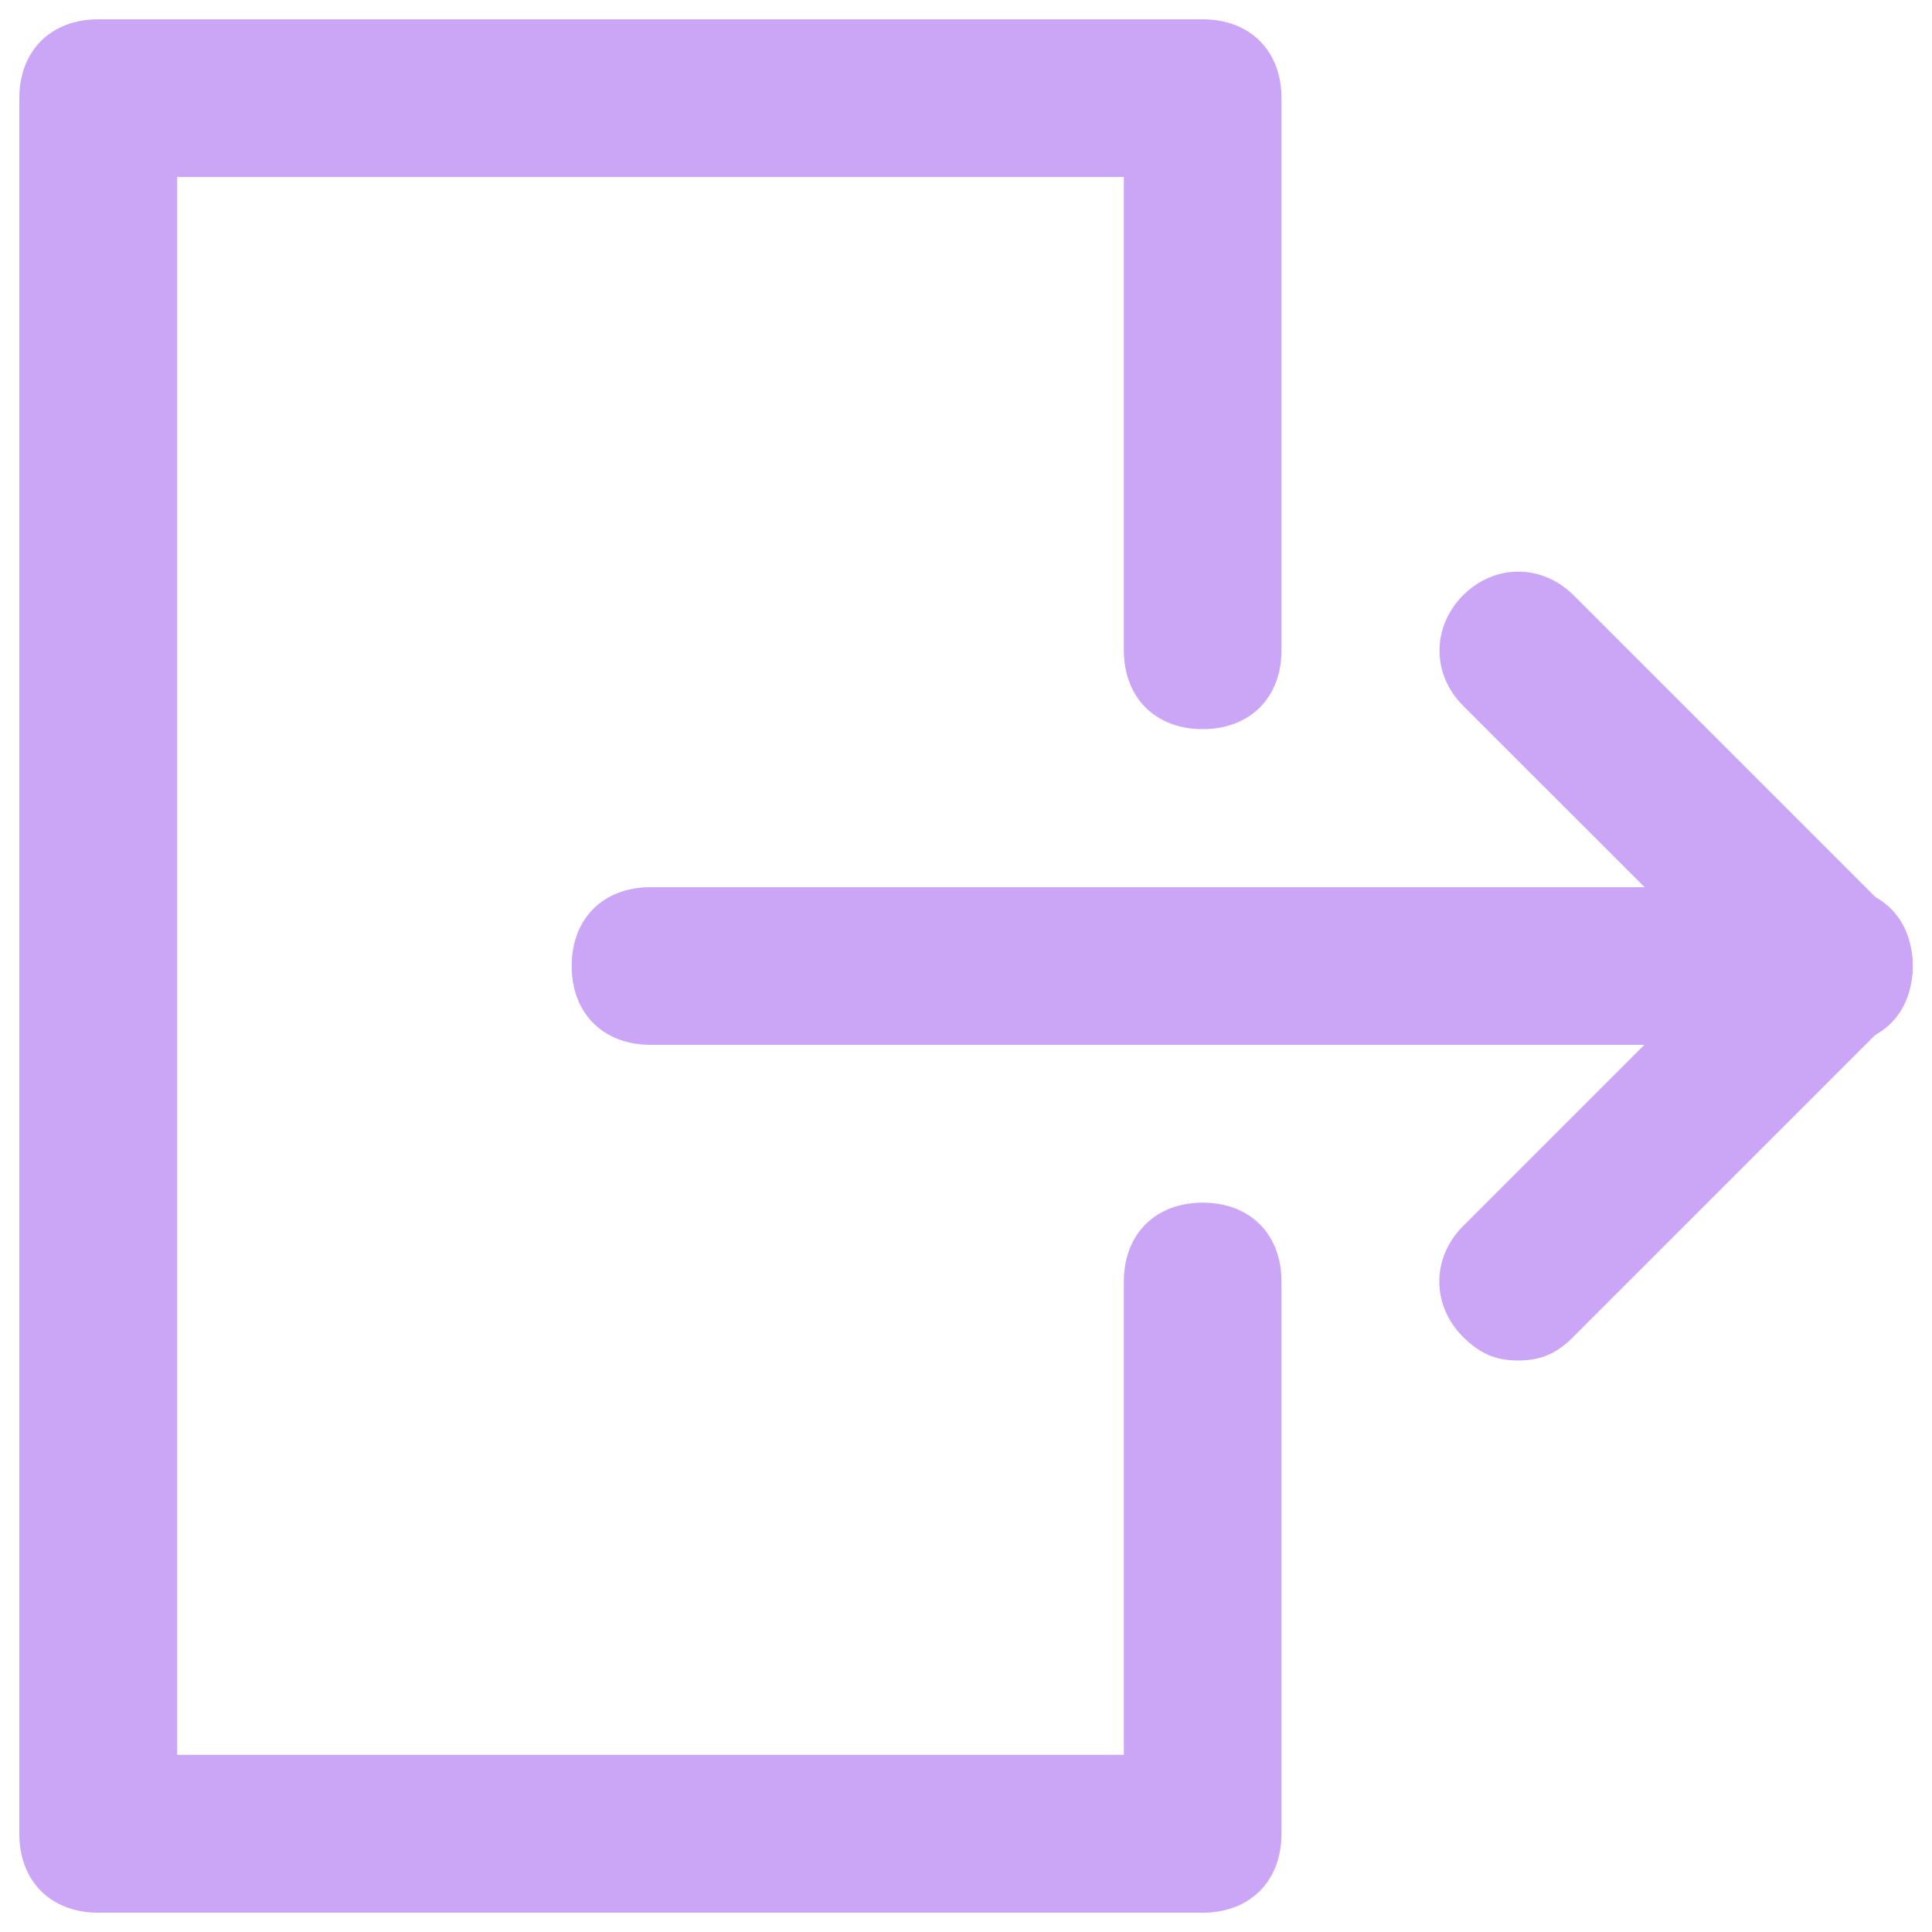
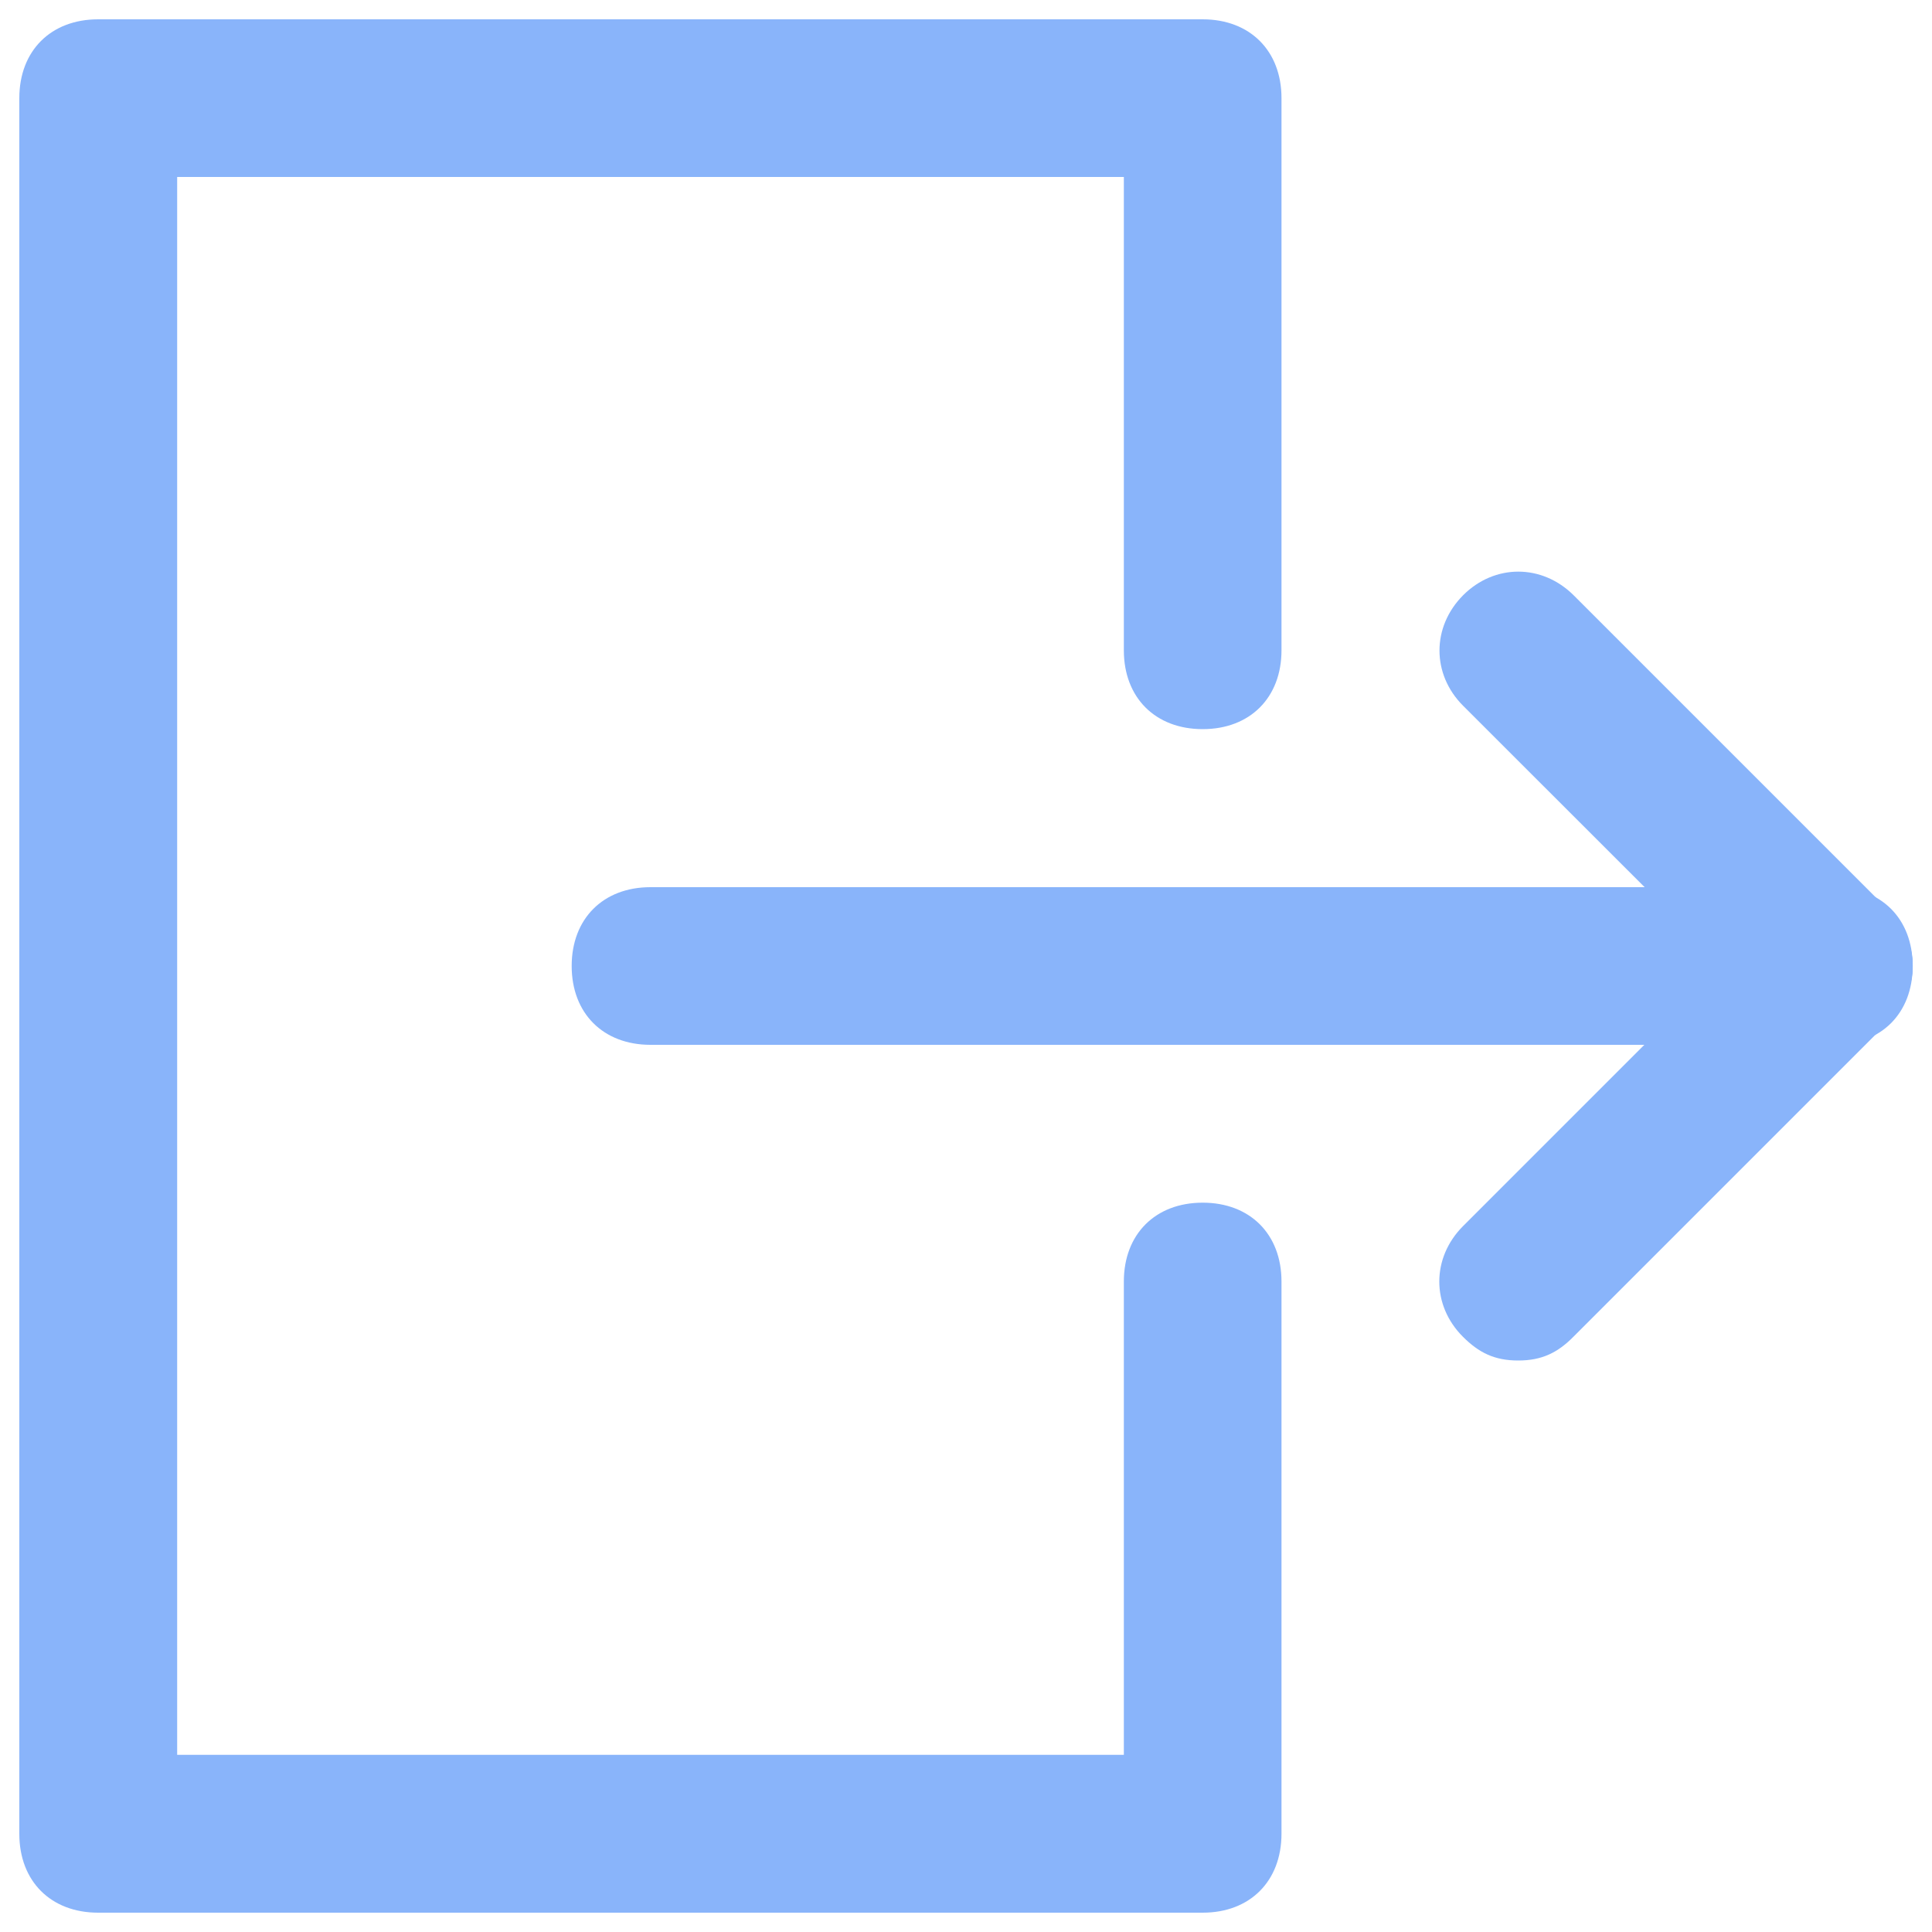
- <svg xmlns="http://www.w3.org/2000/svg" fill="#cba6f7" version="1.1" x="0px" y="0px" viewBox="0 0 1000 1000" enable-background="new 0 0 1000 1000" xml:space="preserve">
+ <svg xmlns="http://www.w3.org/2000/svg" fill="#89b4fa" version="1.1" x="0px" y="0px" viewBox="0 0 1000 1000" enable-background="new 0 0 1000 1000" xml:space="preserve">
  <g>
    <path d="M622.5,990H50.8C26.3,990,10,973.7,10,949.2V50.8C10,26.3,26.3,10,50.8,10h571.7c24.5,0,40.8,16.3,40.8,40.8v285.8c0,24.5-16.3,40.8-40.8,40.8s-40.8-16.3-40.8-40.8v-245h-490v816.7h490v-245c0-24.5,16.3-40.8,40.8-40.8s40.8,16.3,40.8,40.8v285.8C663.3,973.7,647,990,622.5,990z" />
    <path d="M949.2,540.8H336.7c-24.5,0-40.8-16.3-40.8-40.8c0-24.5,16.3-40.8,40.8-40.8h612.5c24.5,0,40.8,16.3,40.8,40.8C990,524.5,973.7,540.8,949.2,540.8z" />
    <path d="M949.2,540.8c-12.3,0-20.4-4.1-28.6-12.3L757.3,365.3c-16.3-16.3-16.3-40.8,0-57.2c16.3-16.3,40.8-16.3,57.2,0l163.3,163.3c16.3,16.3,16.3,40.8,0,57.2C969.6,536.8,961.4,540.8,949.2,540.8z" />
    <path d="M785.8,704.2c-12.3,0-20.4-4.1-28.6-12.3c-16.3-16.3-16.3-40.8,0-57.2l163.3-163.3c16.3-16.3,40.8-16.3,57.2,0c16.3,16.3,16.3,40.8,0,57.2L814.4,691.9C806.3,700.1,798.1,704.2,785.8,704.2z" />
  </g>
</svg>
